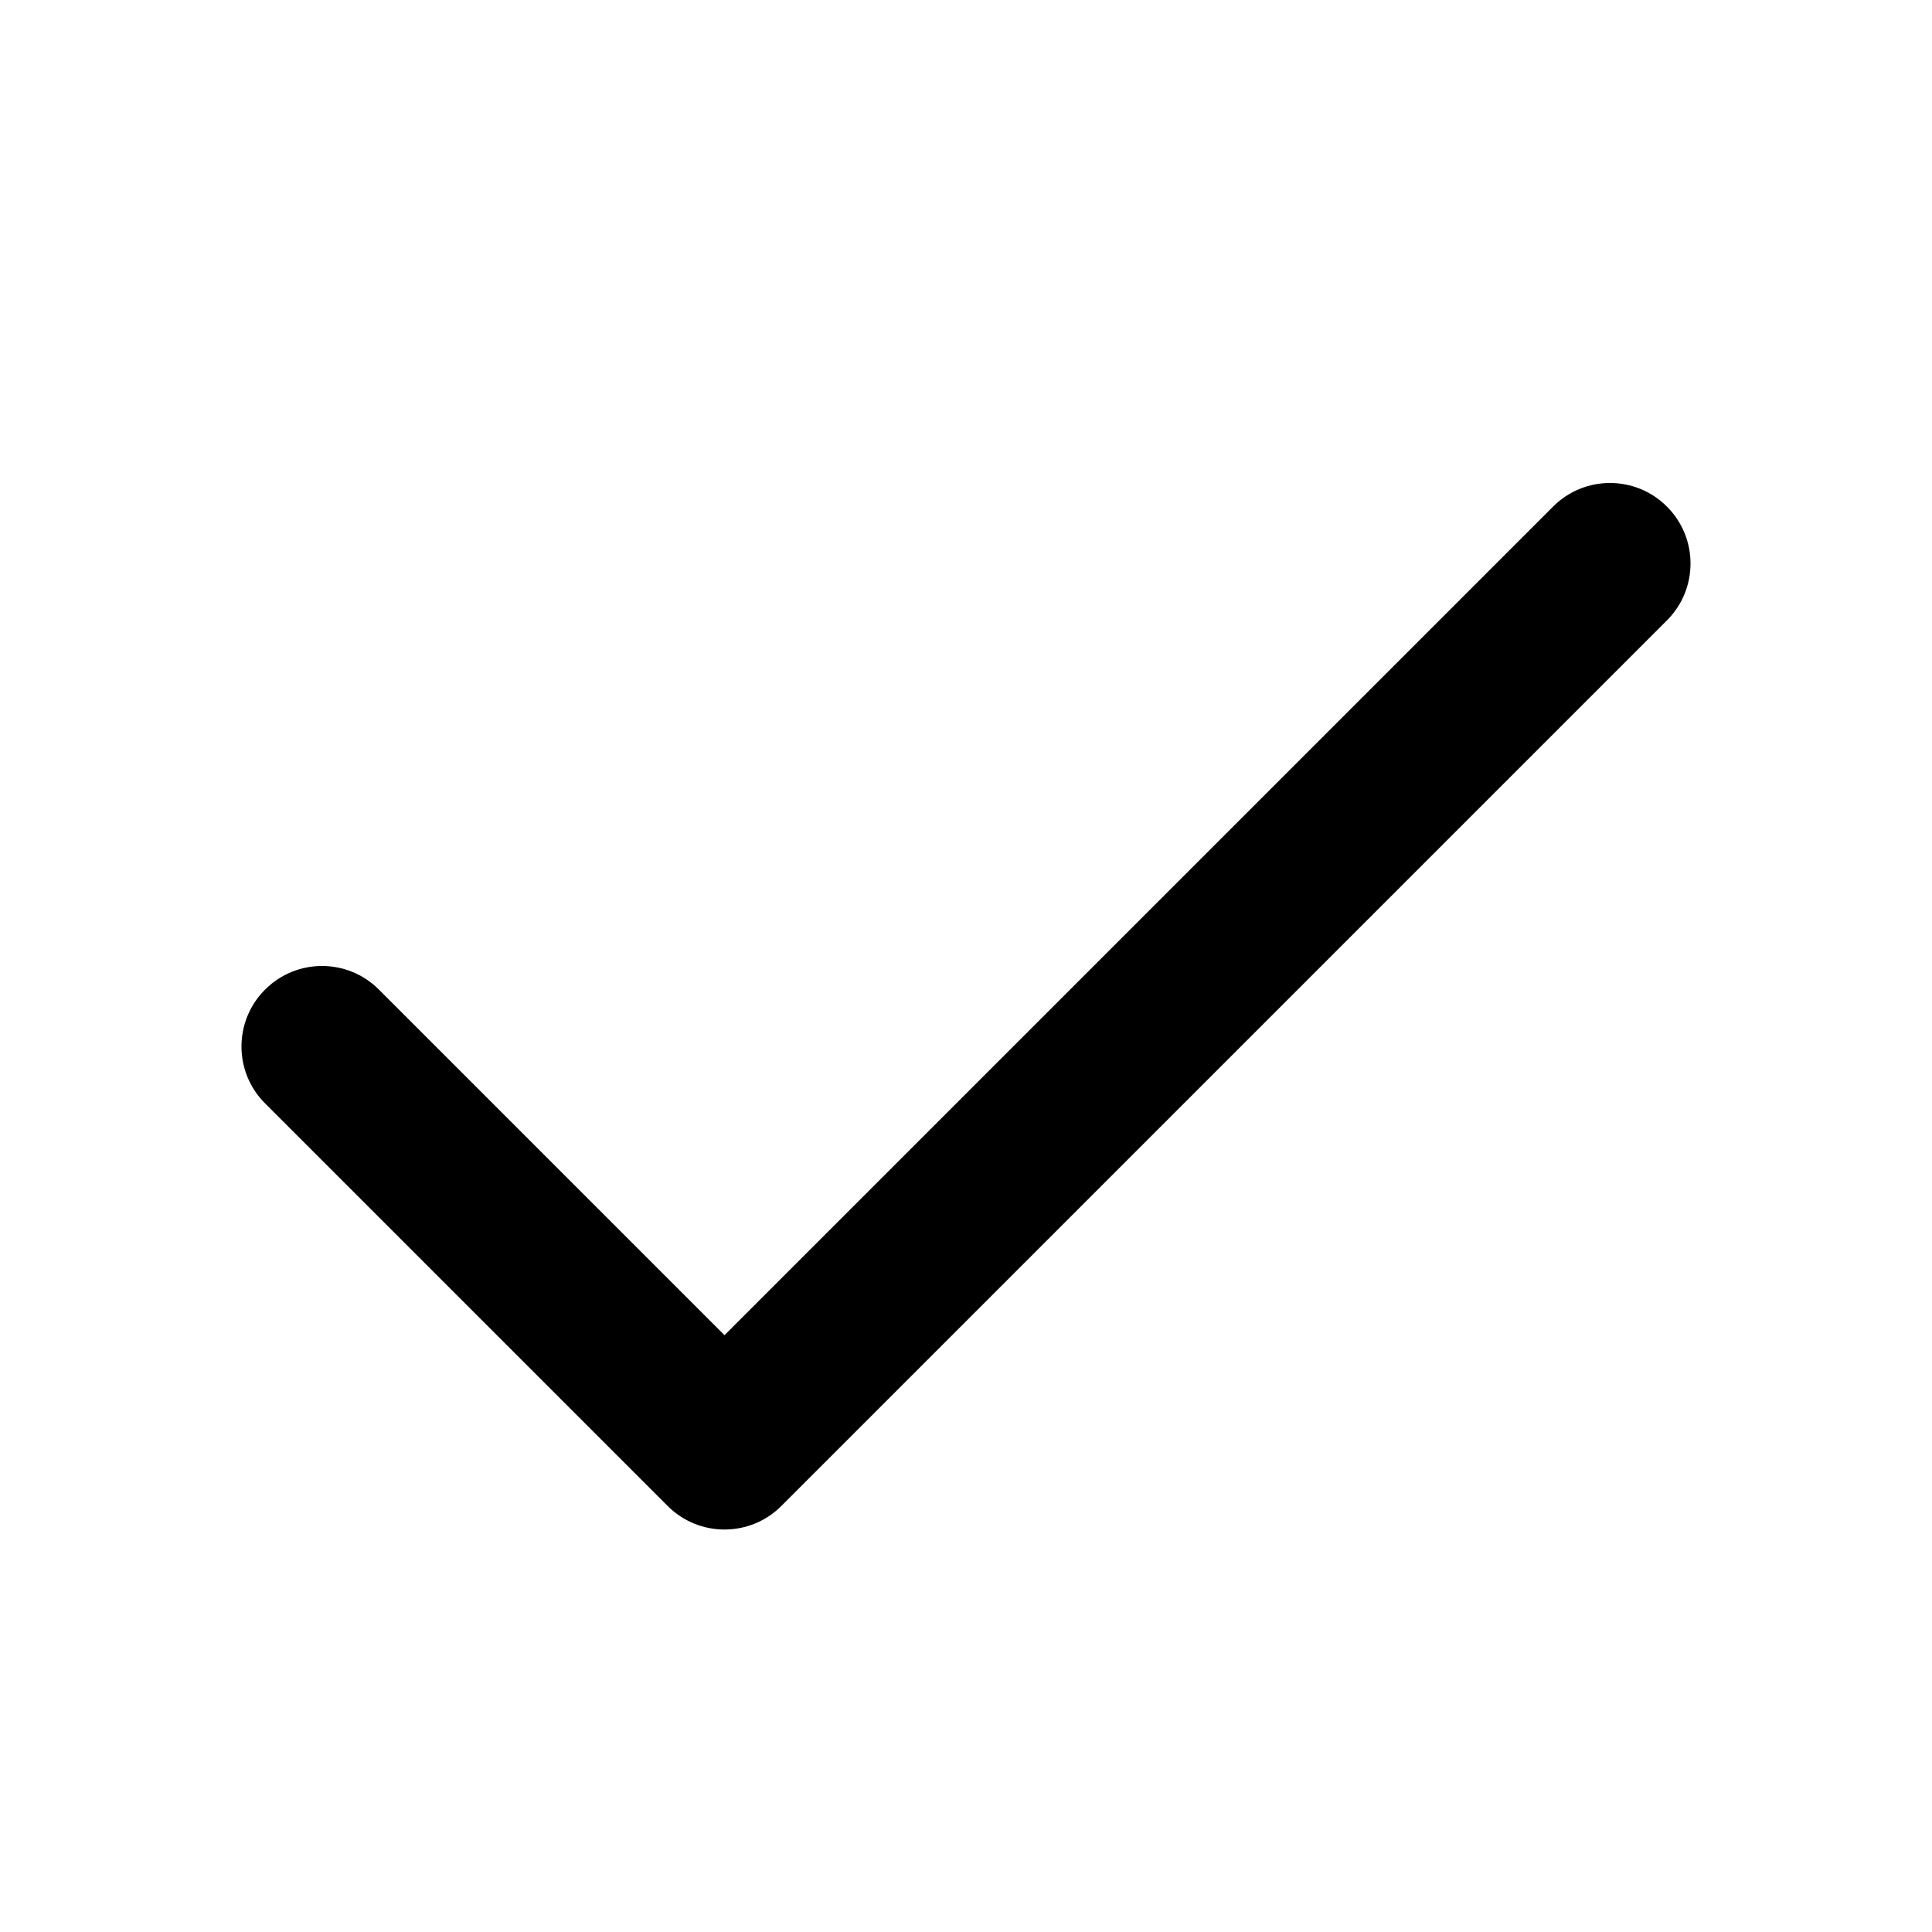
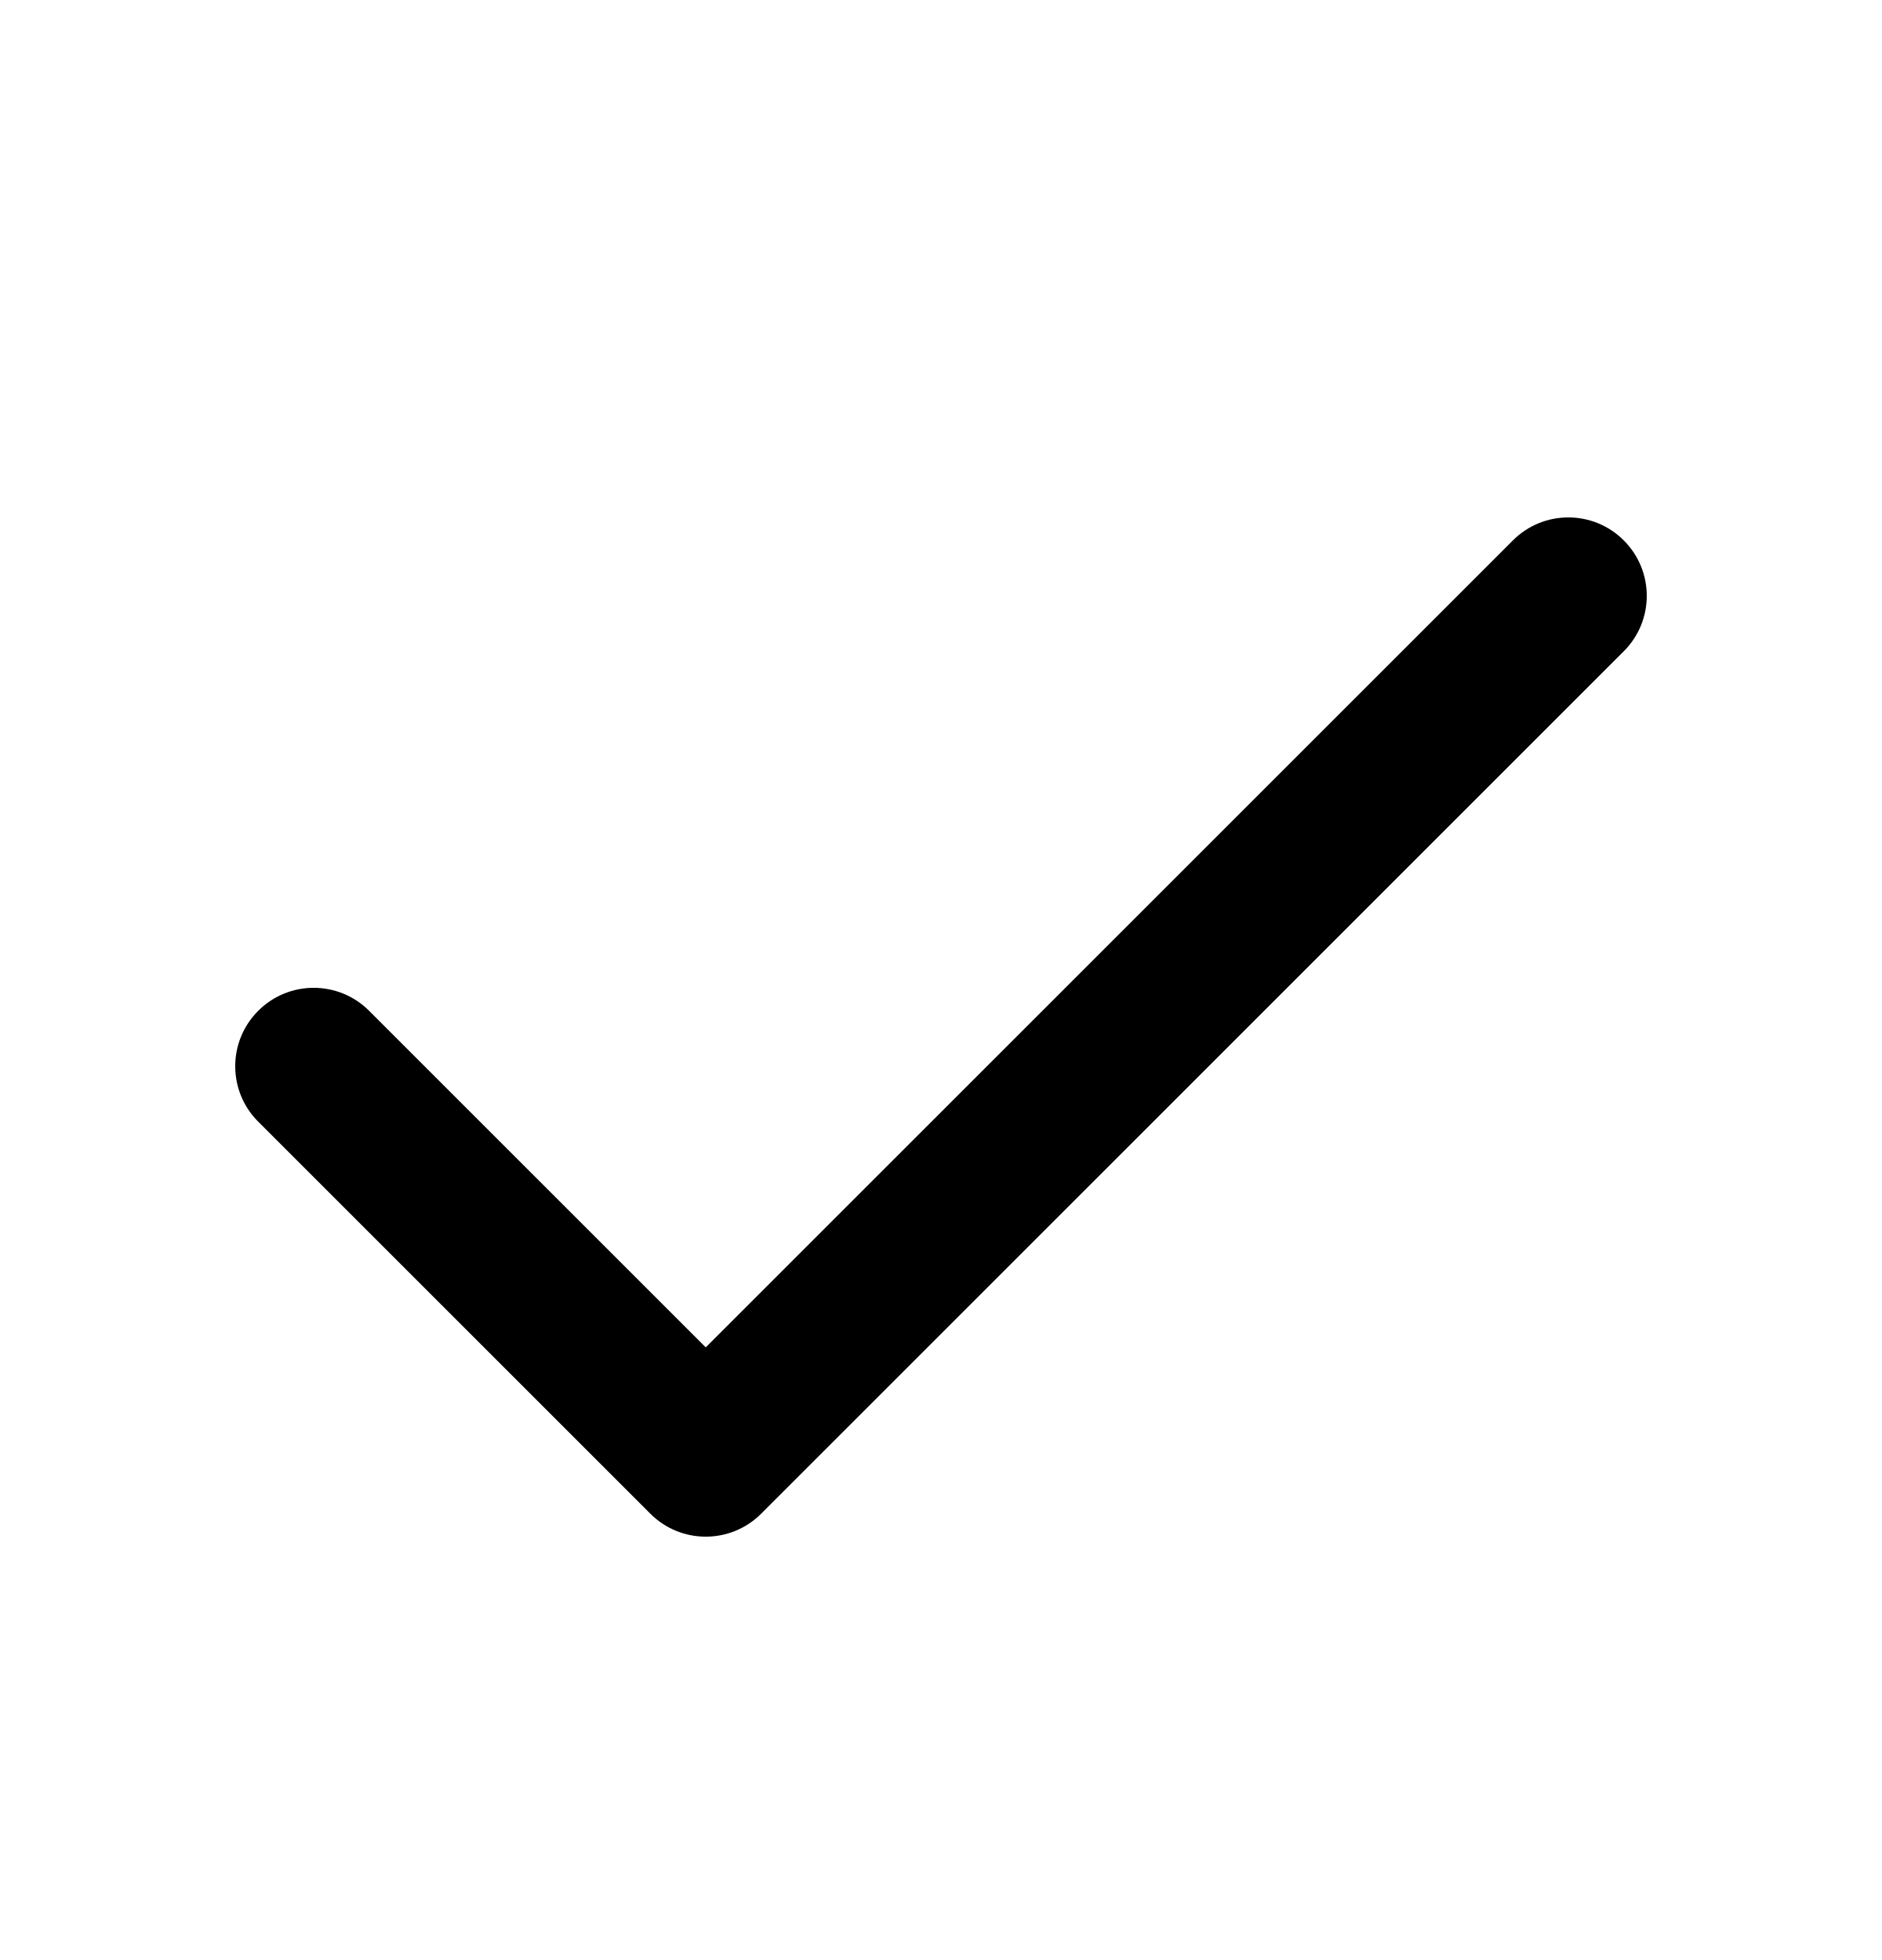
- <svg xmlns="http://www.w3.org/2000/svg" width="24" height="24" viewBox="0 0 24 24" fill="none">
-   <path fill-rule="evenodd" clip-rule="evenodd" d="M20.707 6.293C21.098 6.683 21.098 7.317 20.707 7.707L9.707 18.707C9.317 19.098 8.683 19.098 8.293 18.707L3.293 13.707C2.902 13.317 2.902 12.683 3.293 12.293C3.683 11.902 4.317 11.902 4.707 12.293L9 16.586L19.293 6.293C19.683 5.902 20.317 5.902 20.707 6.293Z" fill="black" />
+ <svg xmlns="http://www.w3.org/2000/svg" width="24" height="25" viewBox="0 0 24 25" fill="none">
+   <path fill-rule="evenodd" clip-rule="evenodd" d="M20.707 6.893C21.098 7.283 21.098 7.917 20.707 8.307L9.707 19.307C9.317 19.698 8.683 19.698 8.293 19.307L3.293 14.307C2.902 13.917 2.902 13.283 3.293 12.893C3.683 12.502 4.317 12.502 4.707 12.893L9 17.186L19.293 6.893C19.683 6.502 20.317 6.502 20.707 6.893Z" fill="black" />
</svg>
